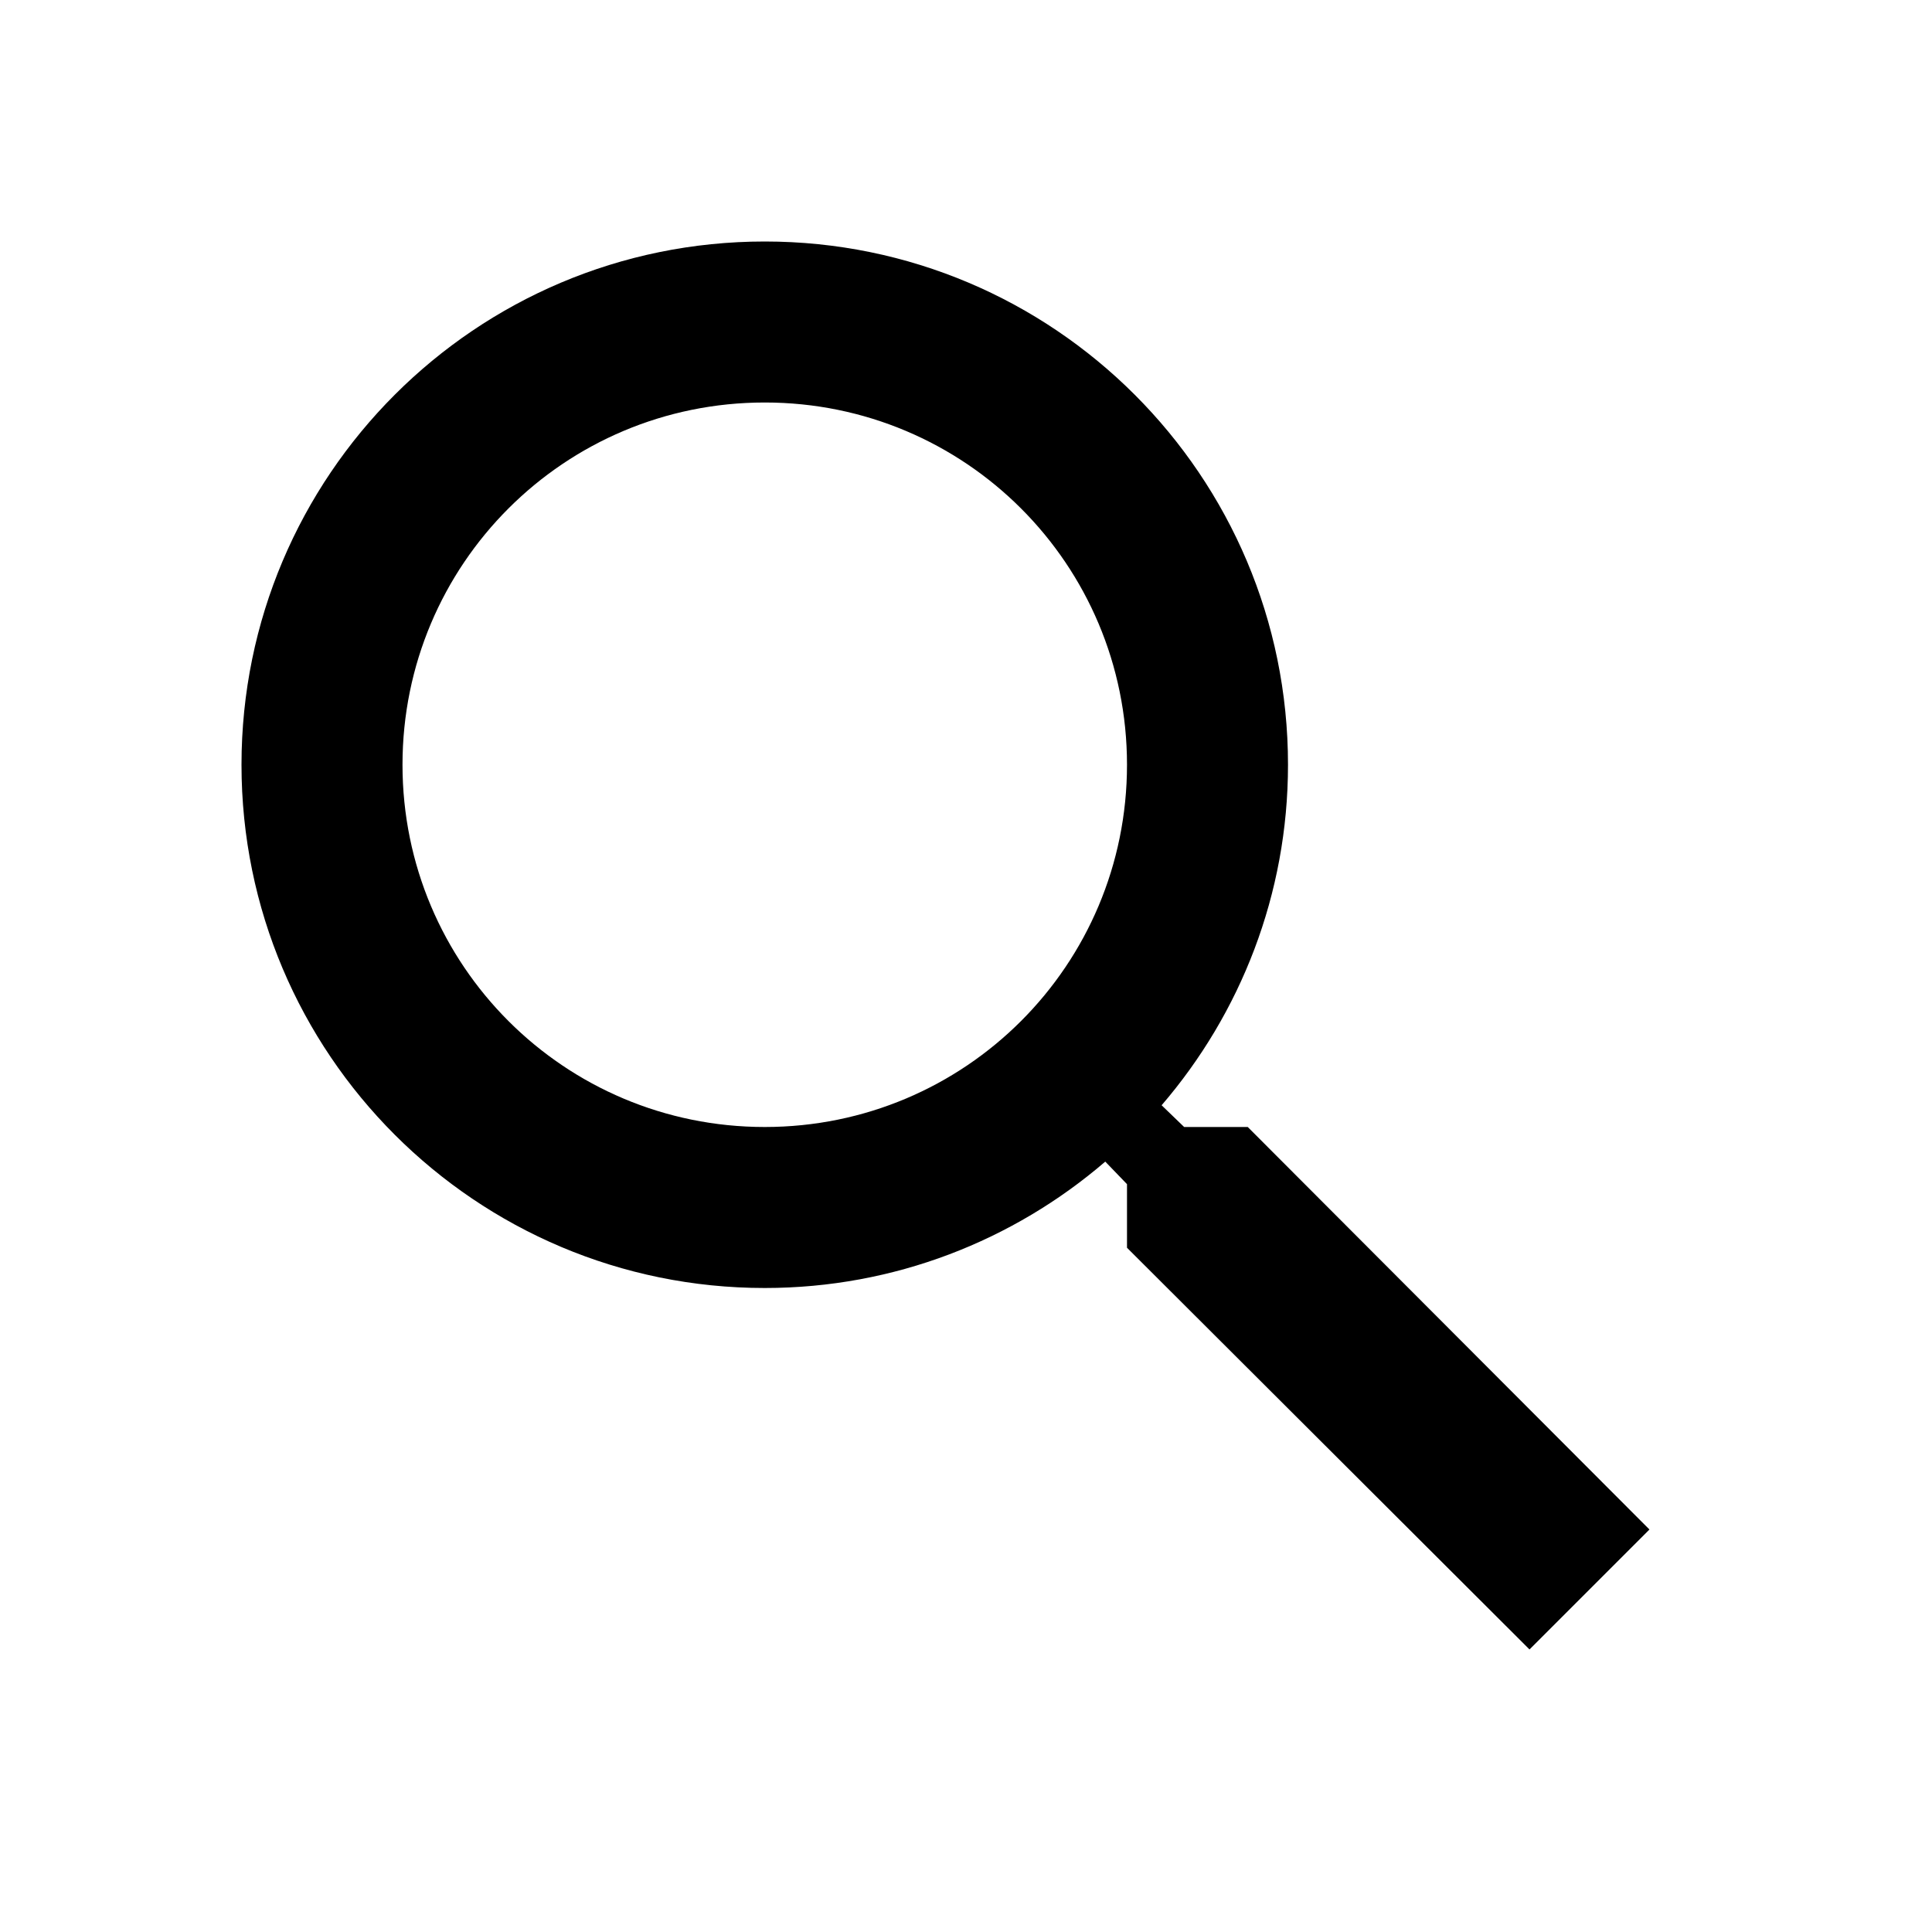
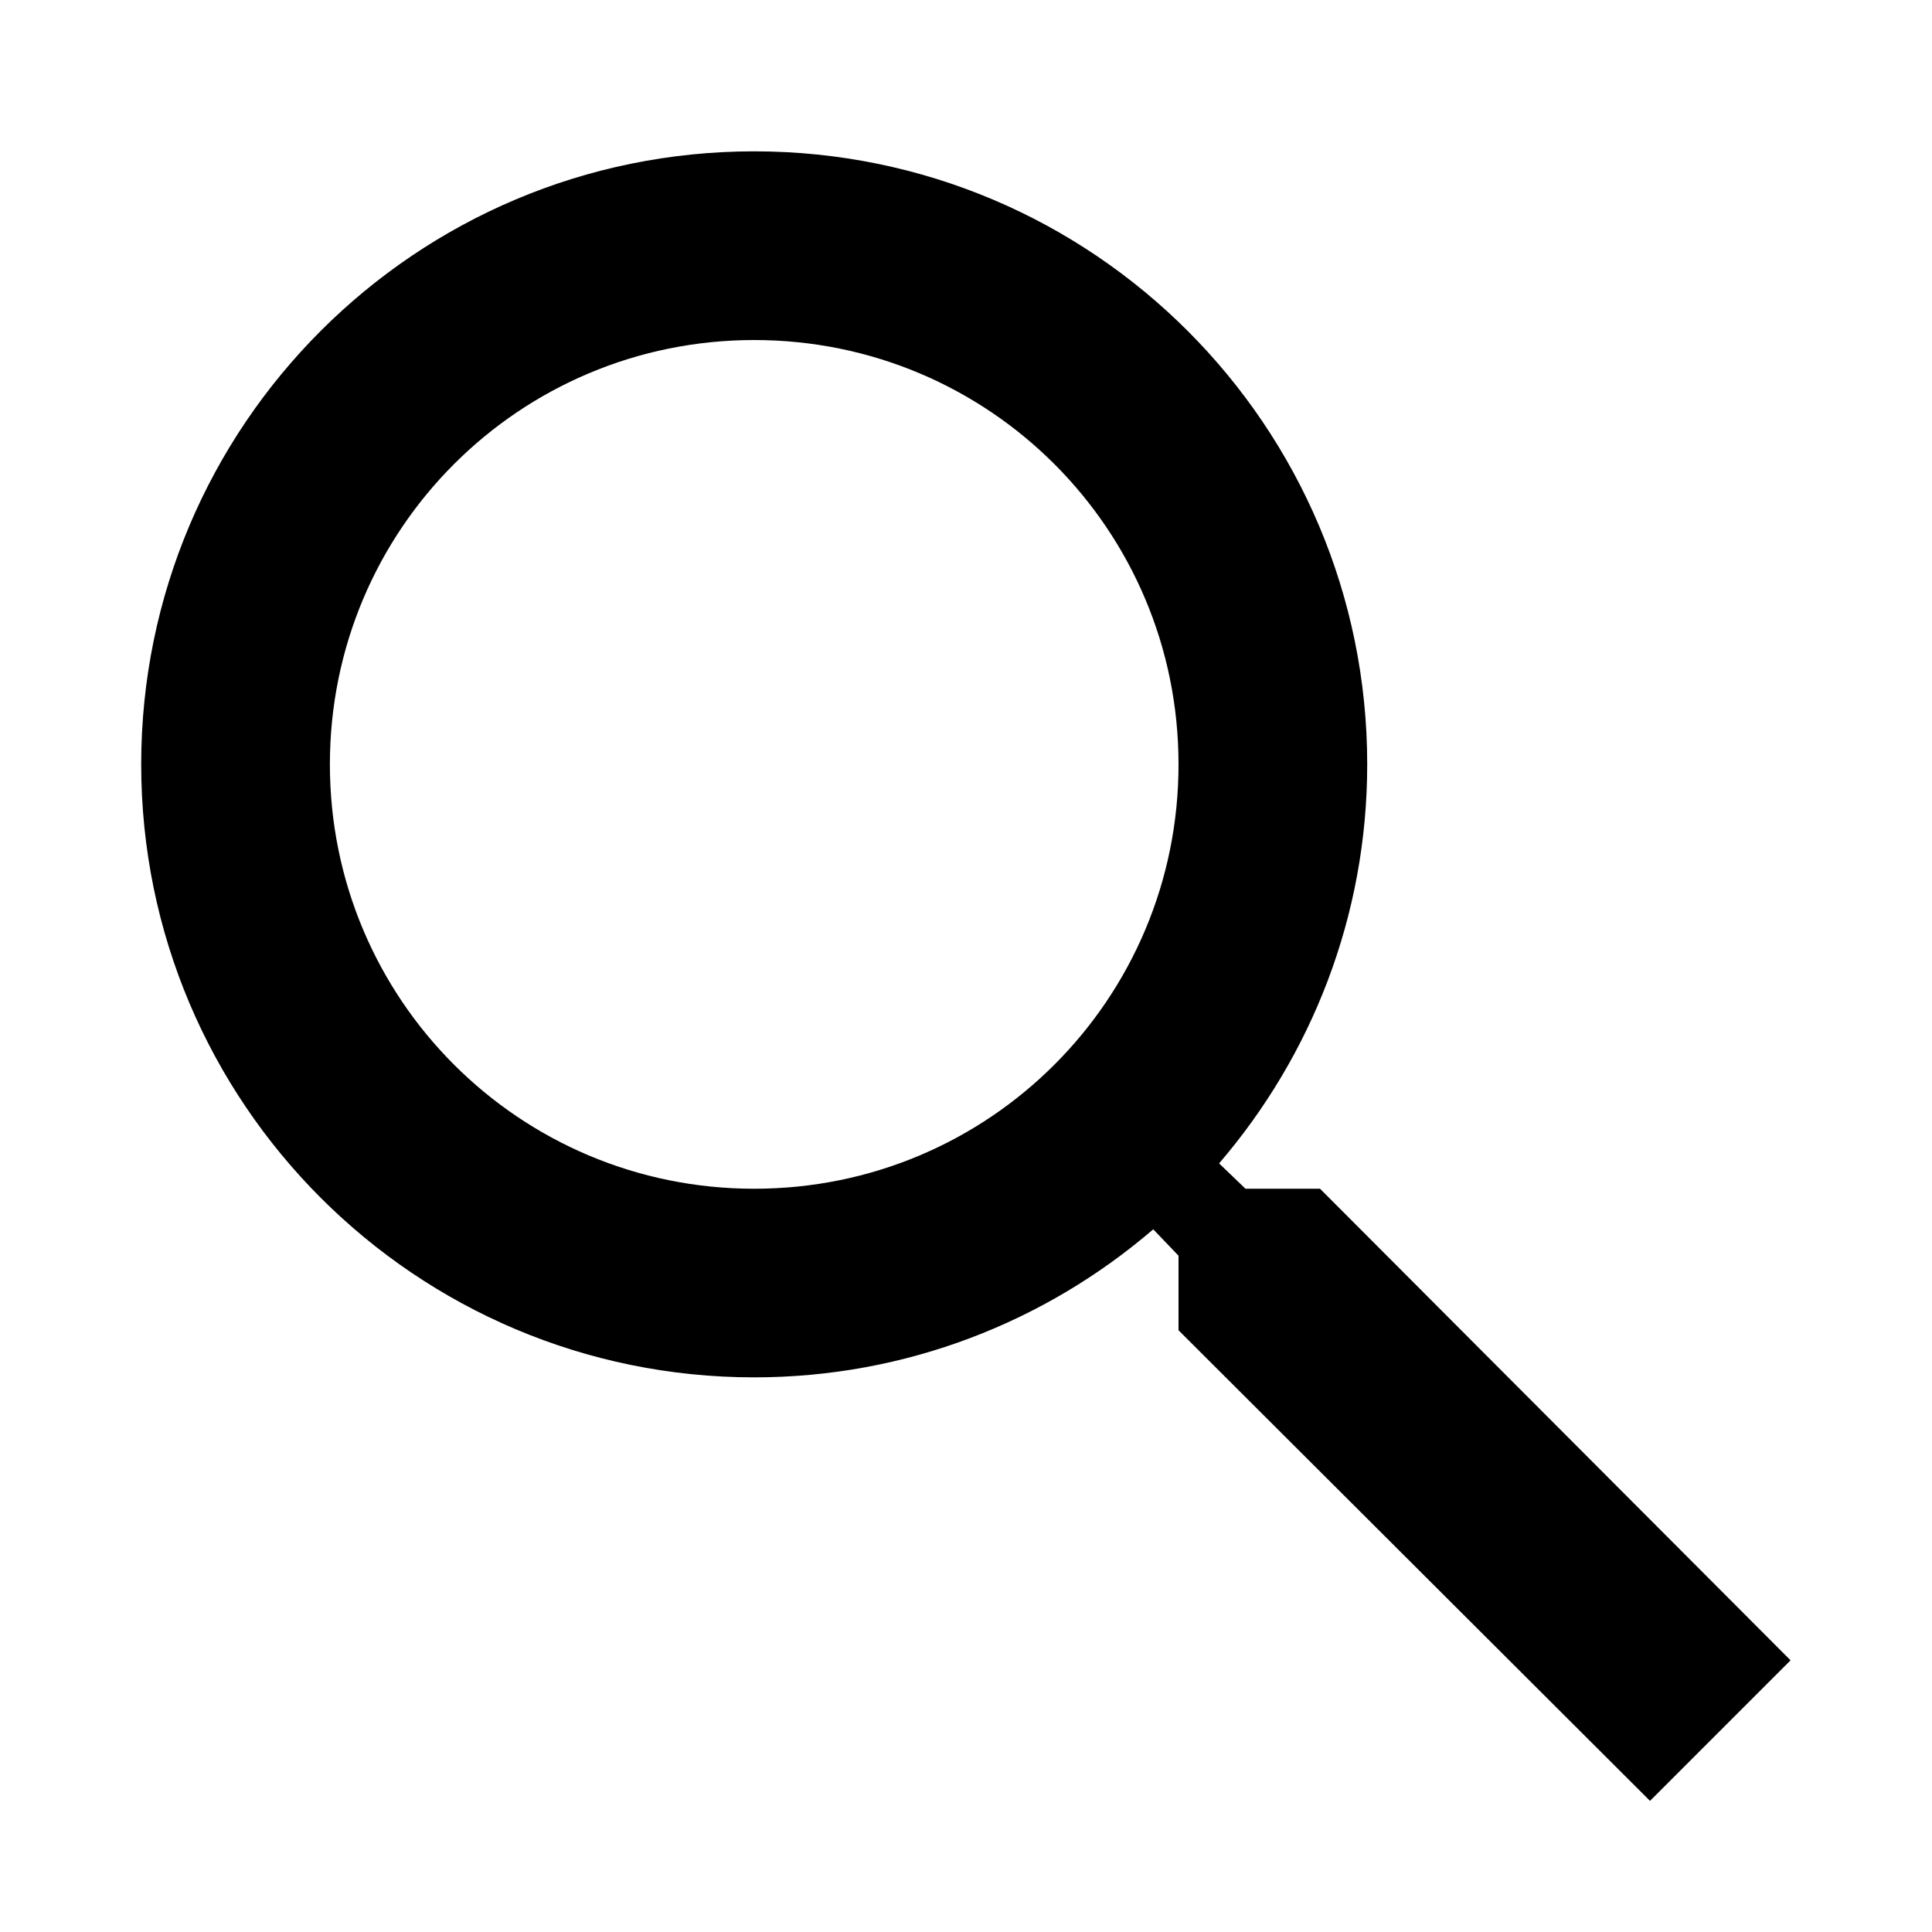
- <svg xmlns="http://www.w3.org/2000/svg" fill="#000000" height="24" viewBox="0 0 24 24" width="24">
-   <path d="M15.5 14h-.79l-.28-.27C15.41 12.59 16 11.11 16 9.5 16 5.91 13.09 3 9.5 3S3 5.91 3 9.5 5.91 16 9.5 16c1.61 0 3.09-.59 4.23-1.57l.27.28v.79l5 4.99L20.49 19l-4.99-5zm-6 0C7.01 14 5 11.99 5 9.5S7.01 5 9.5 5 14 7.01 14 9.5 11.99 14 9.5 14z" />
-   <path d="M0 0h24v24H0z" fill="none" />
+ <svg xmlns="http://www.w3.org/2000/svg" version="1.1" id="Layer_1" x="0px" y="0px" width="24px" height="24px" viewBox="0 0 24 24" enable-background="new 0 0 24 24" xml:space="preserve">
+   <path d="M16.398,14.767h-0.926l-0.328-0.315c1.148-1.337,1.84-3.07,1.84-4.957c0-4.206-3.41-7.615-7.615-7.615  c-4.206,0-7.615,3.409-7.615,7.615s3.409,7.615,7.615,7.615c1.886,0,3.62-0.69,4.957-1.839l0.314,0.328v0.926l5.857,5.846  l1.746-1.746L16.398,14.767z M9.369,14.767c-2.917,0-5.271-2.354-5.271-5.272c0-2.917,2.354-5.271,5.271-5.271  c2.917,0,5.271,2.354,5.271,5.271C14.641,12.412,12.287,14.767,9.369,14.767z" />
</svg>
